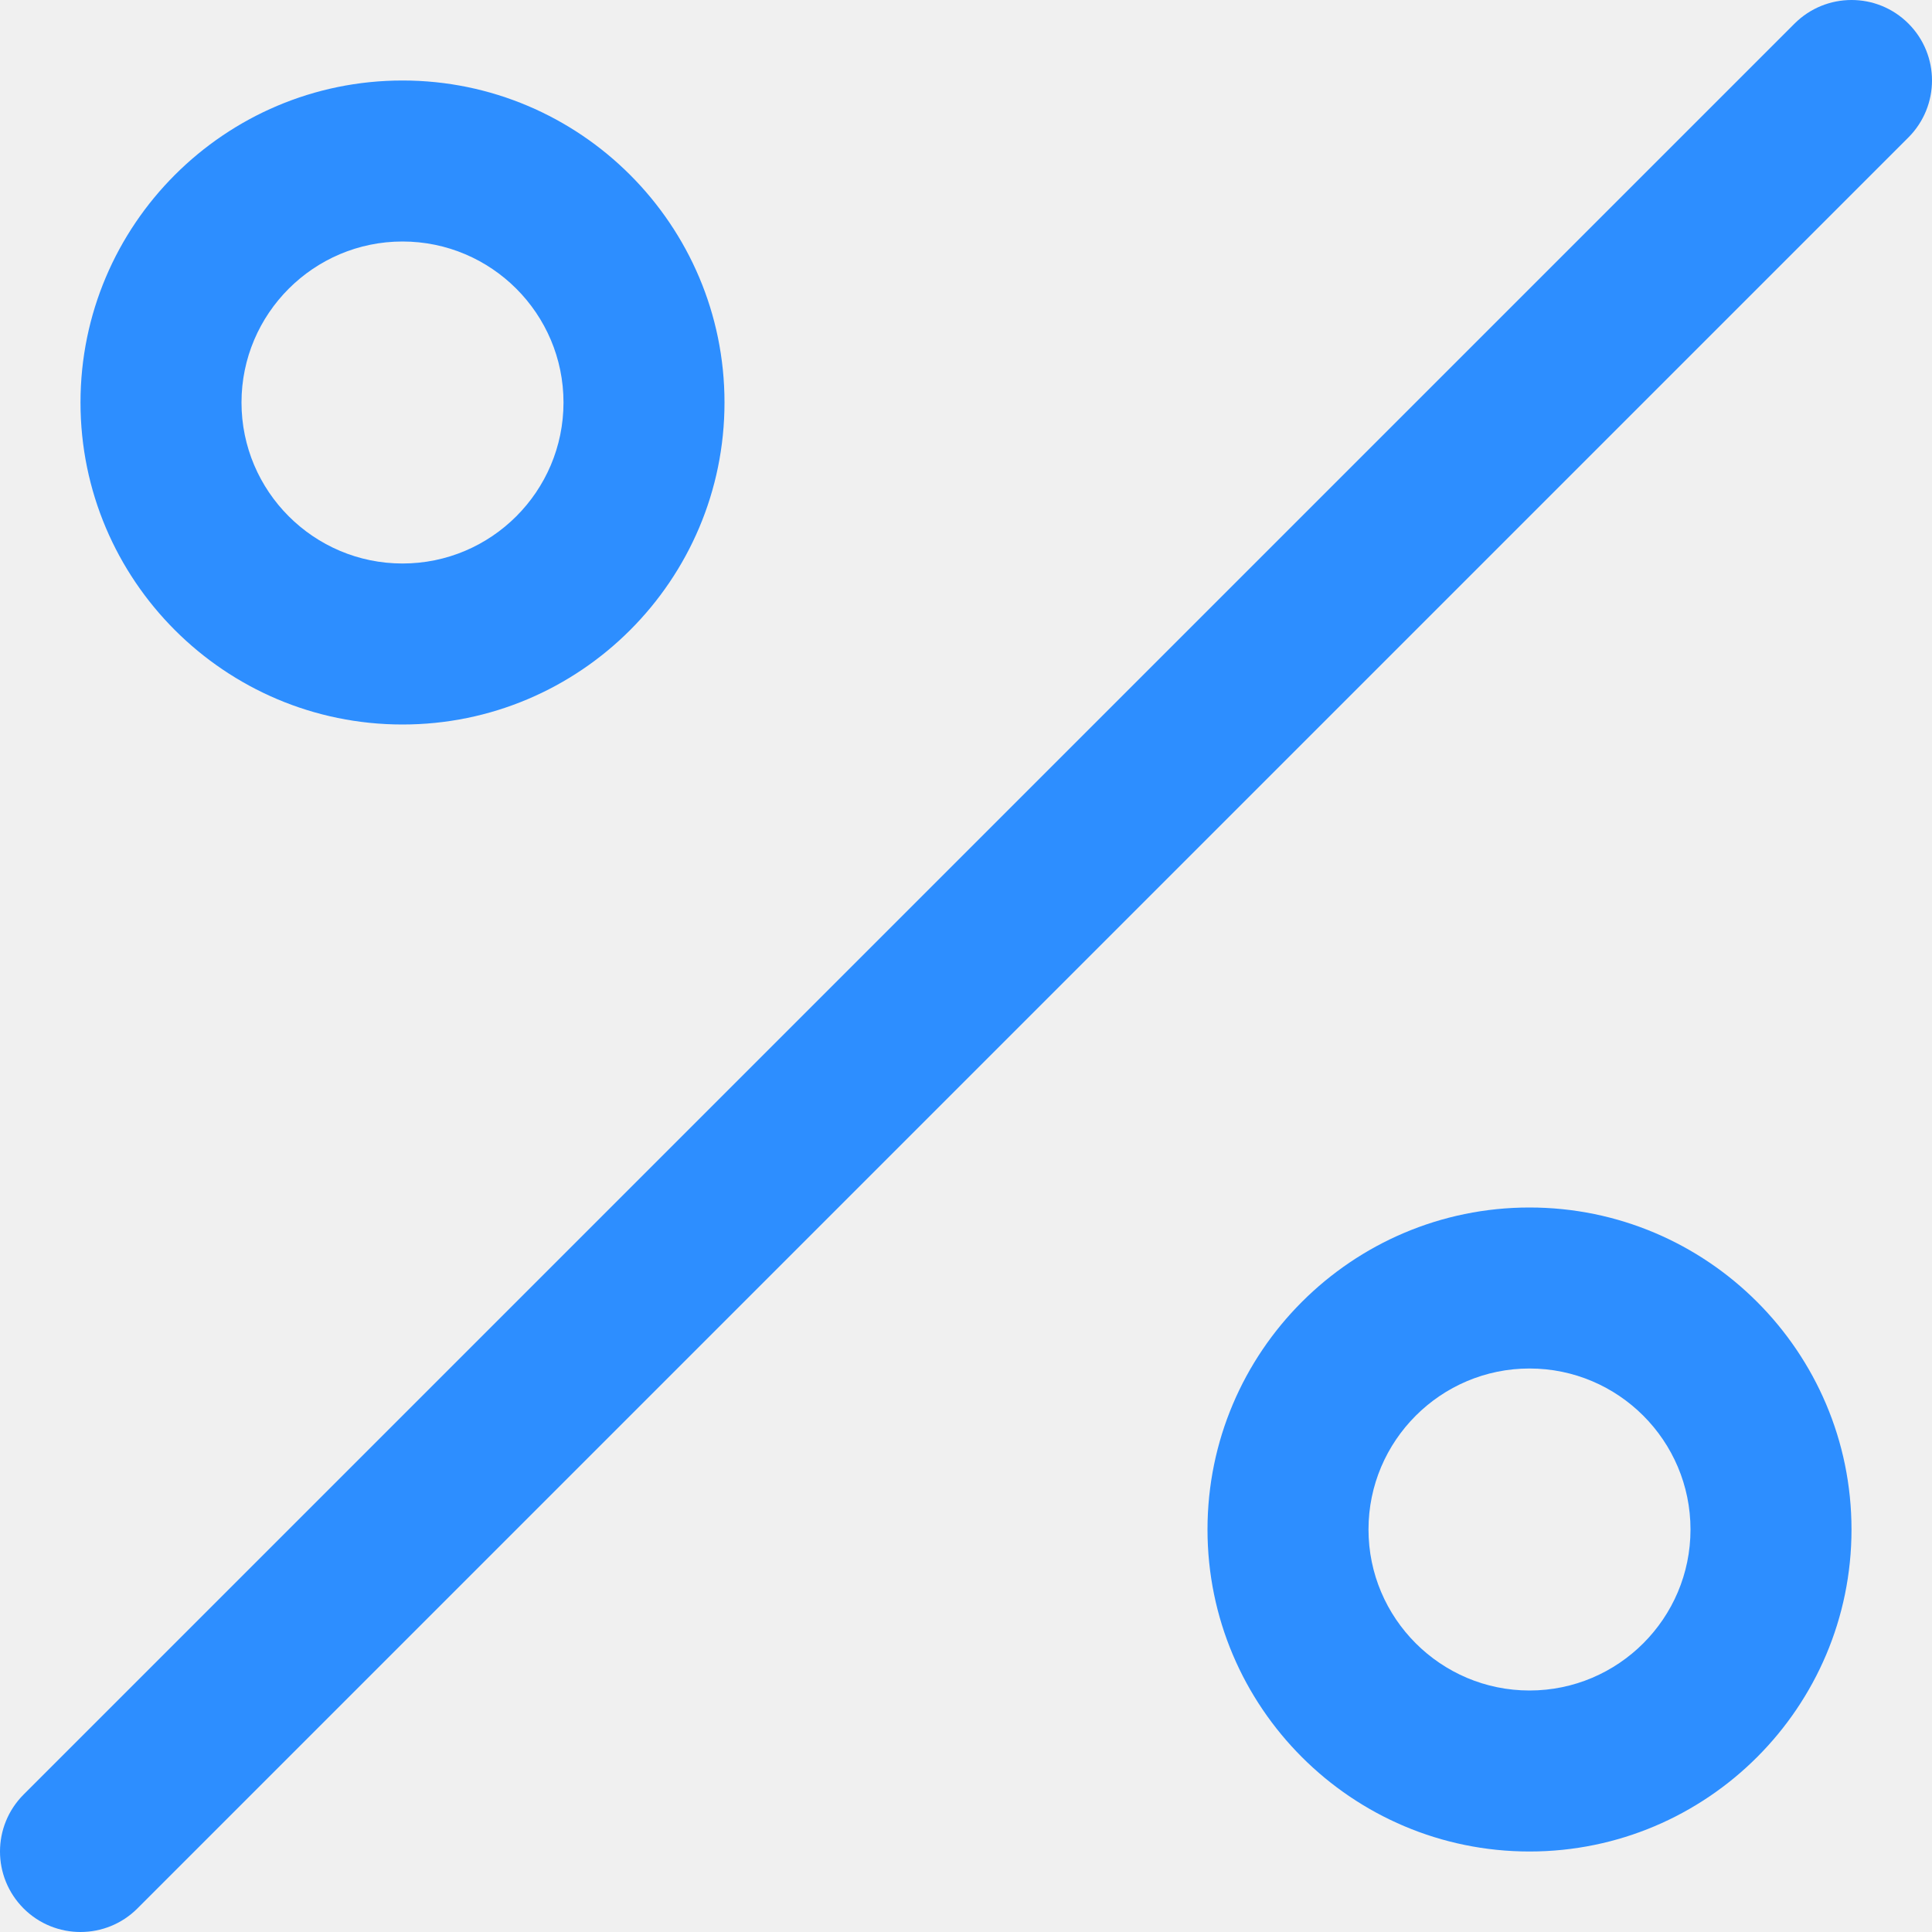
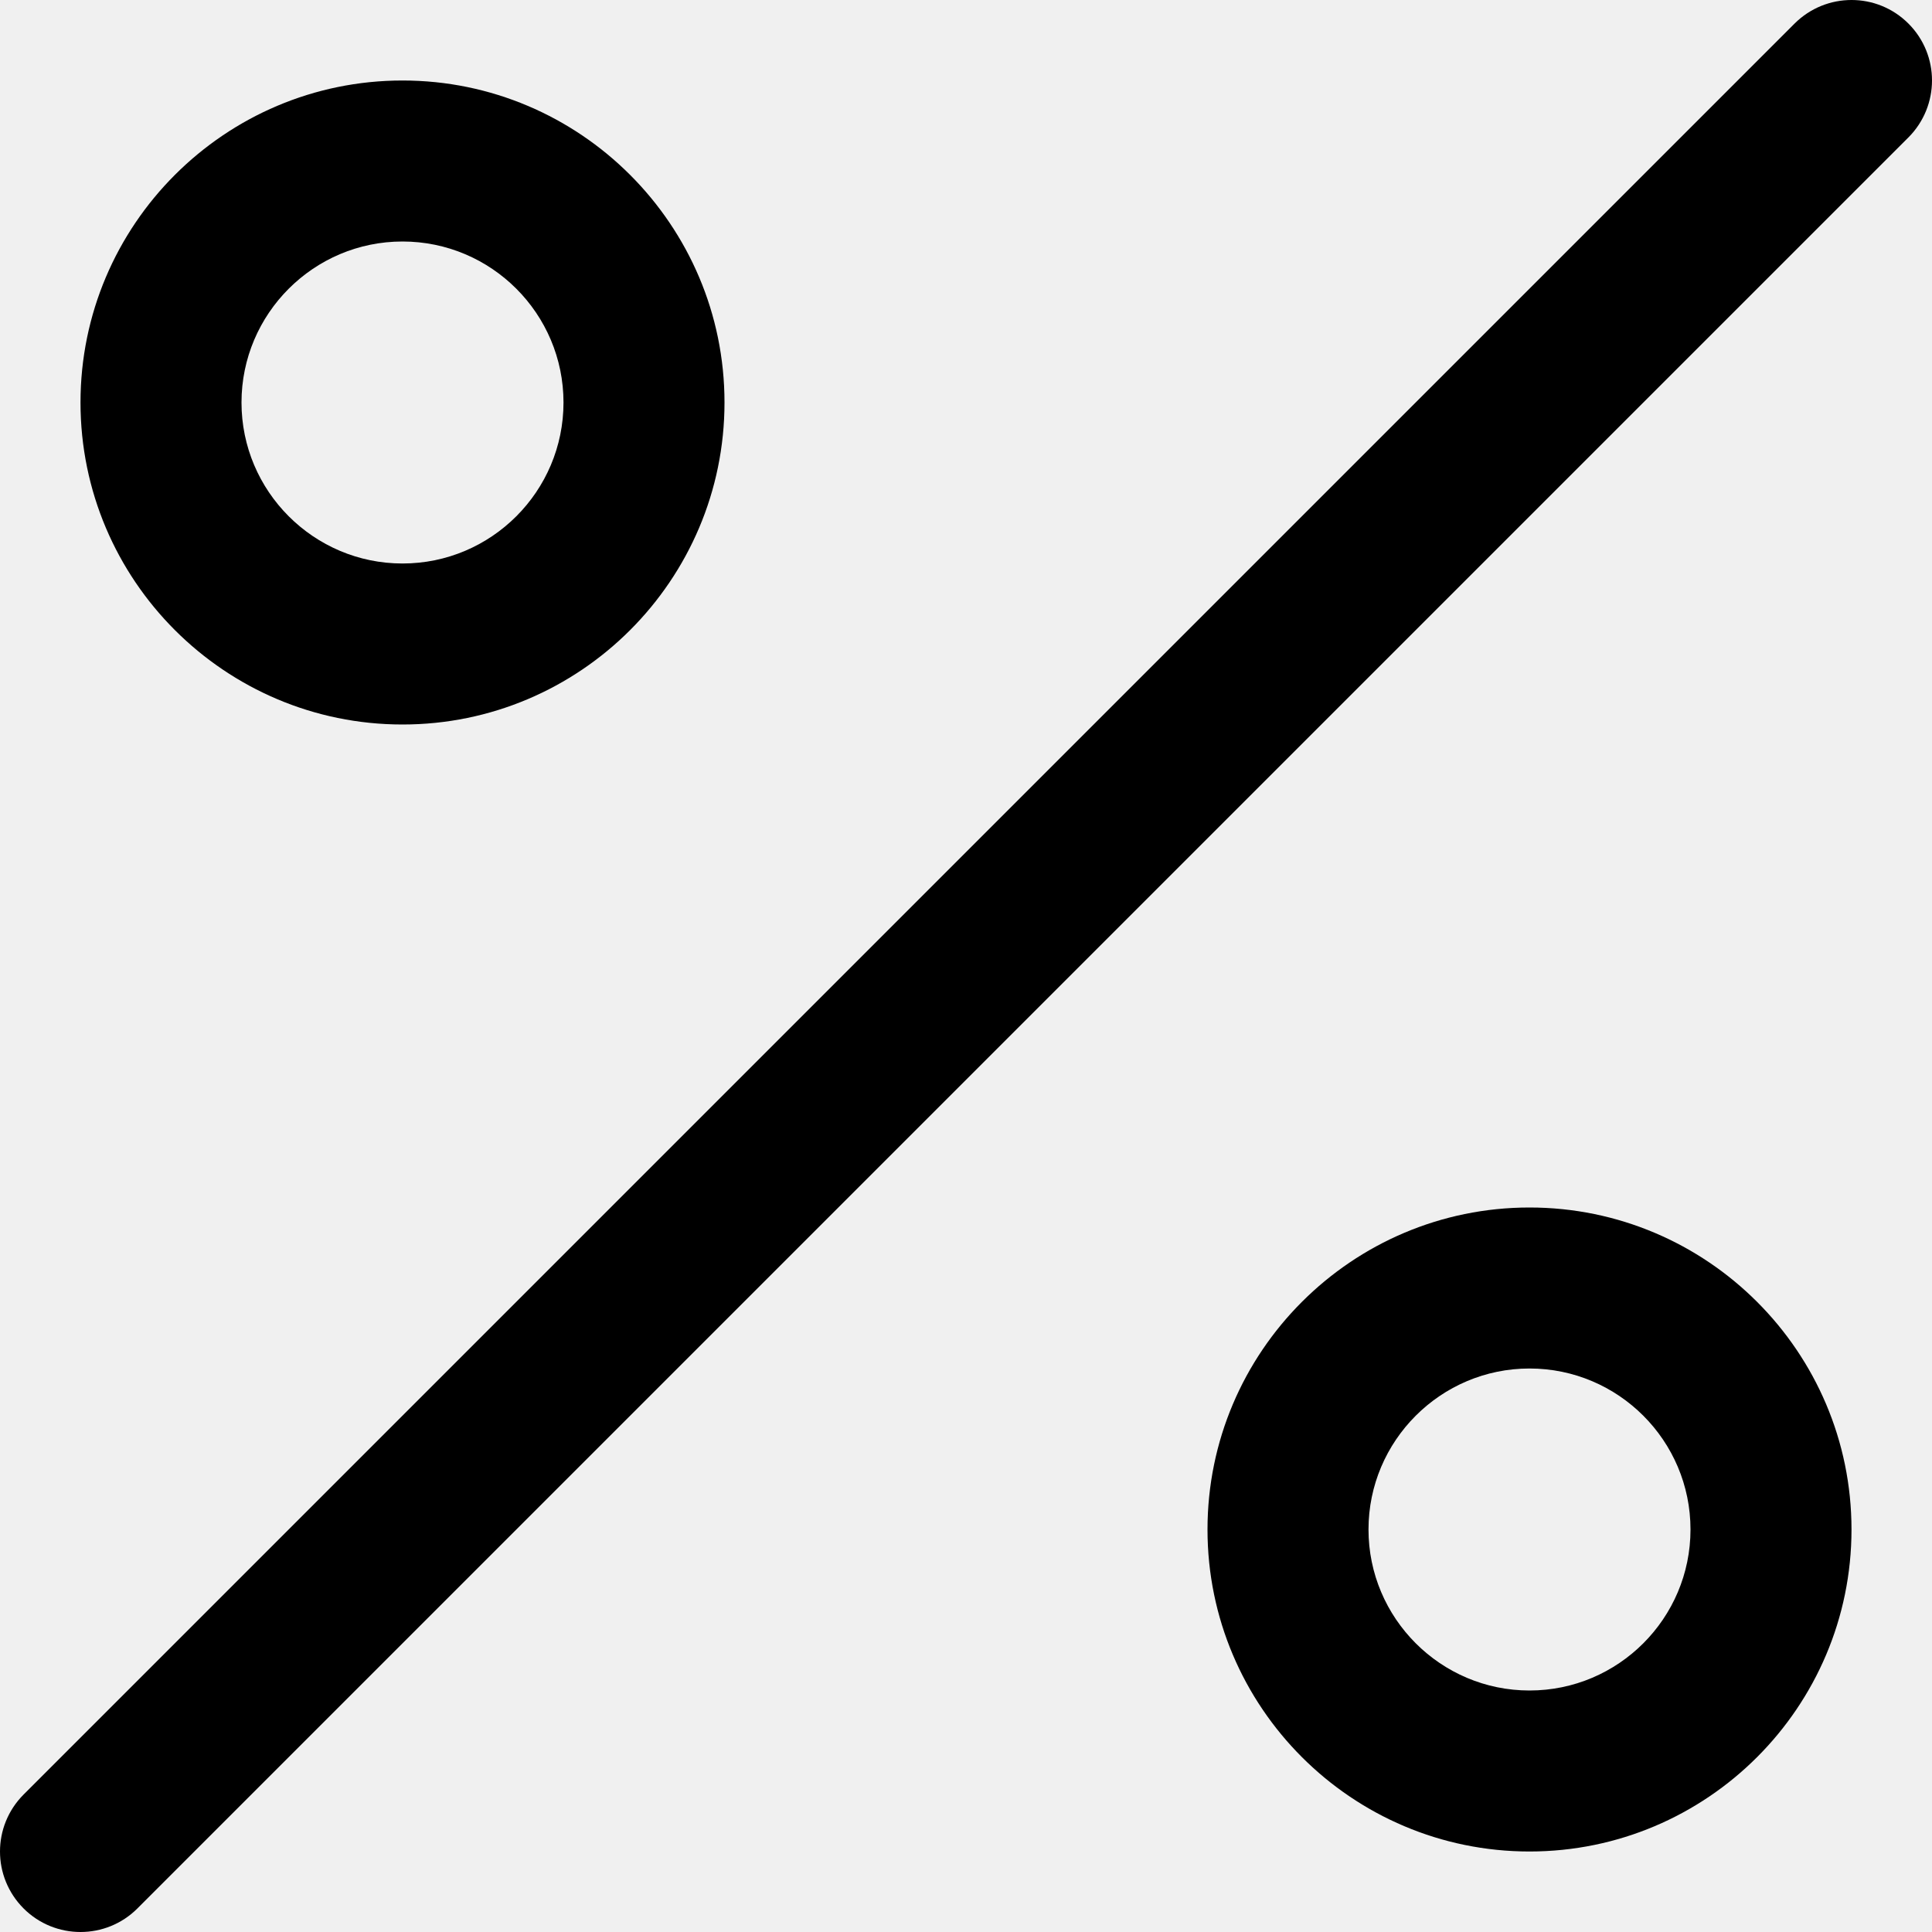
- <svg xmlns="http://www.w3.org/2000/svg" width="15" height="15" viewBox="0 0 15 15" fill="none">
+ <svg xmlns="http://www.w3.org/2000/svg" width="15" height="15" viewBox="0 0 15 15">
  <g clip-path="url(#clip0_441_6087)">
-     <path d="M0.625 15C0.465 15 0.305 14.939 0.183 14.817C-0.061 14.572 -0.061 14.178 0.183 13.933L13.933 0.183C14.178 -0.061 14.573 -0.061 14.817 0.183C15.061 0.427 15.061 0.822 14.817 1.067L1.067 14.817C0.945 14.939 0.785 15 0.625 15ZM5.625 3.125C5.625 1.746 4.504 0.625 3.125 0.625C1.746 0.625 0.625 1.746 0.625 3.125C0.625 4.504 1.746 5.625 3.125 5.625C4.504 5.625 5.625 4.504 5.625 3.125ZM4.375 3.125C4.375 3.814 3.815 4.375 3.125 4.375C2.436 4.375 1.875 3.814 1.875 3.125C1.875 2.436 2.436 1.875 3.125 1.875C3.815 1.875 4.375 2.436 4.375 3.125ZM14.375 11.875C14.375 10.496 13.254 9.375 11.875 9.375C10.496 9.375 9.375 10.496 9.375 11.875C9.375 13.254 10.496 14.375 11.875 14.375C13.254 14.375 14.375 13.254 14.375 11.875ZM13.125 11.875C13.125 12.564 12.565 13.125 11.875 13.125C11.186 13.125 10.625 12.564 10.625 11.875C10.625 11.186 11.186 10.625 11.875 10.625C12.565 10.625 13.125 11.186 13.125 11.875Z" fill="#2D8EFF" />
+     <path d="M0.625 15C0.465 15 0.305 14.939 0.183 14.817C-0.061 14.572 -0.061 14.178 0.183 13.933L13.933 0.183C14.178 -0.061 14.573 -0.061 14.817 0.183C15.061 0.427 15.061 0.822 14.817 1.067L1.067 14.817C0.945 14.939 0.785 15 0.625 15ZM5.625 3.125C5.625 1.746 4.504 0.625 3.125 0.625C1.746 0.625 0.625 1.746 0.625 3.125C0.625 4.504 1.746 5.625 3.125 5.625C4.504 5.625 5.625 4.504 5.625 3.125ZM4.375 3.125C4.375 3.814 3.815 4.375 3.125 4.375C2.436 4.375 1.875 3.814 1.875 3.125C1.875 2.436 2.436 1.875 3.125 1.875C3.815 1.875 4.375 2.436 4.375 3.125ZM14.375 11.875C14.375 10.496 13.254 9.375 11.875 9.375C10.496 9.375 9.375 10.496 9.375 11.875C9.375 13.254 10.496 14.375 11.875 14.375C13.254 14.375 14.375 13.254 14.375 11.875ZM13.125 11.875C13.125 12.564 12.565 13.125 11.875 13.125C11.186 13.125 10.625 12.564 10.625 11.875C10.625 11.186 11.186 10.625 11.875 10.625C12.565 10.625 13.125 11.186 13.125 11.875Z" />
  </g>
  <defs>
    <clipPath id="clip0_441_6087">
      <rect width="15" height="15" fill="white" />
    </clipPath>
  </defs>
</svg>
